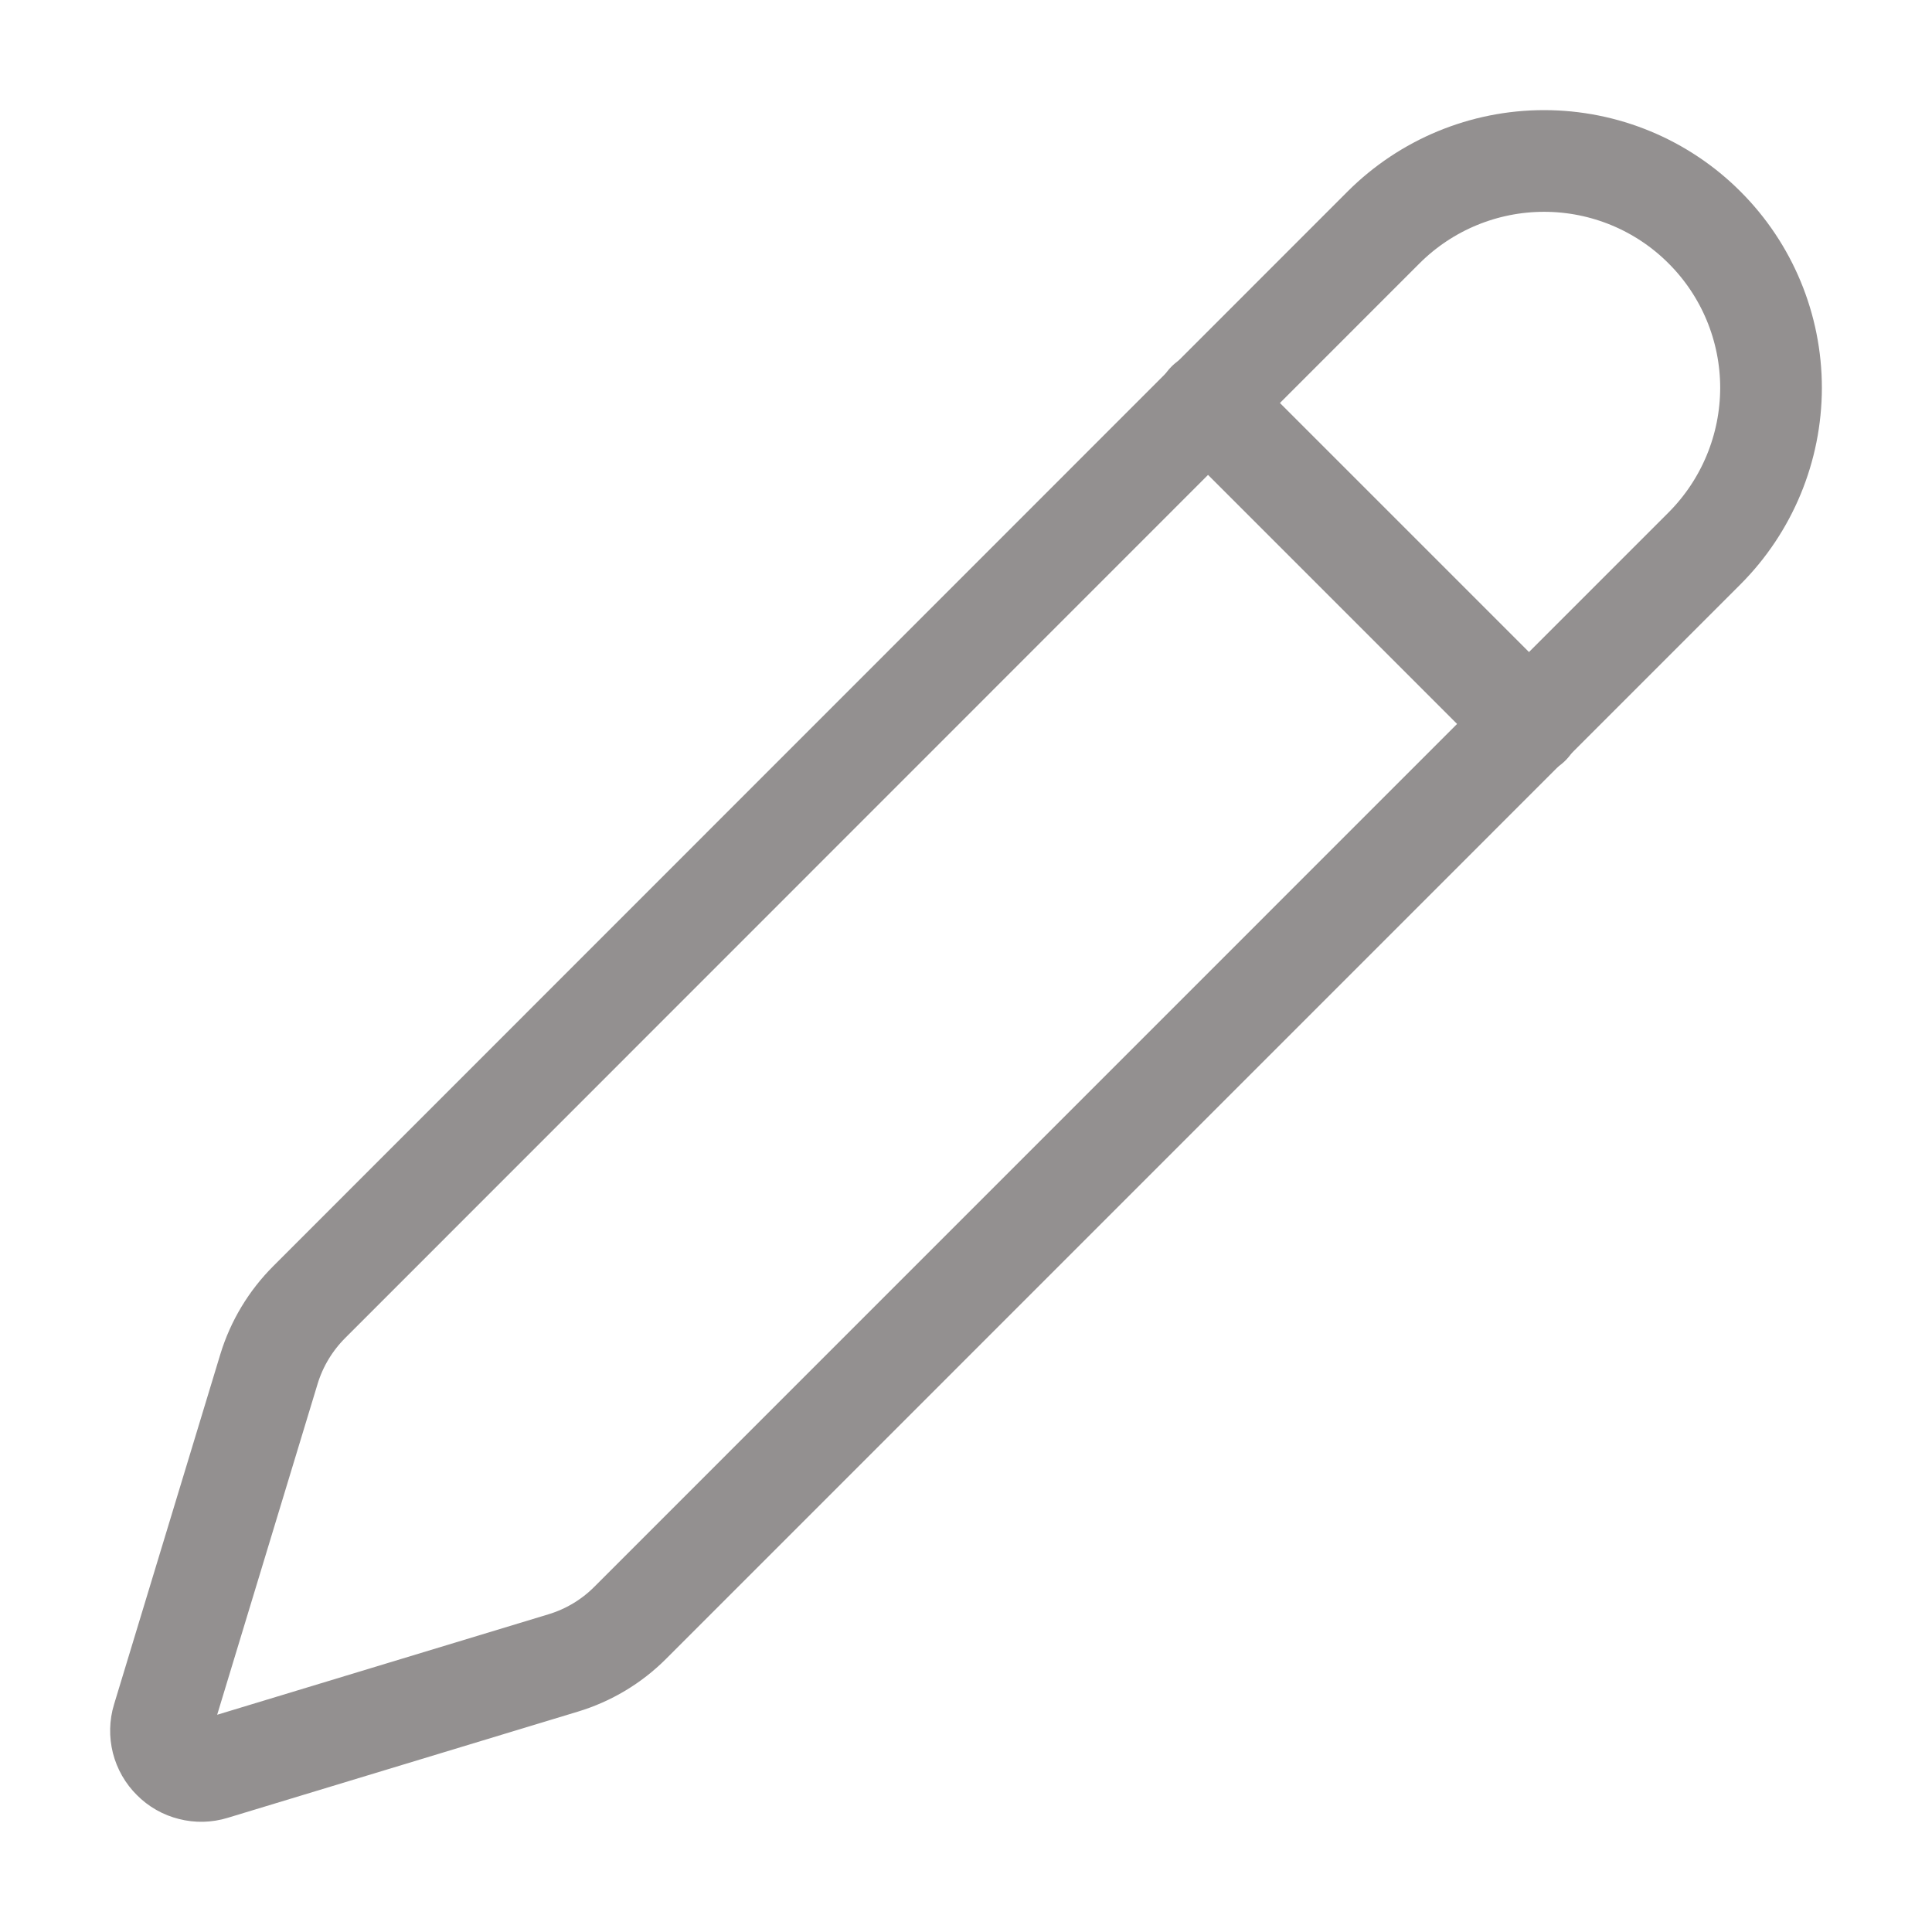
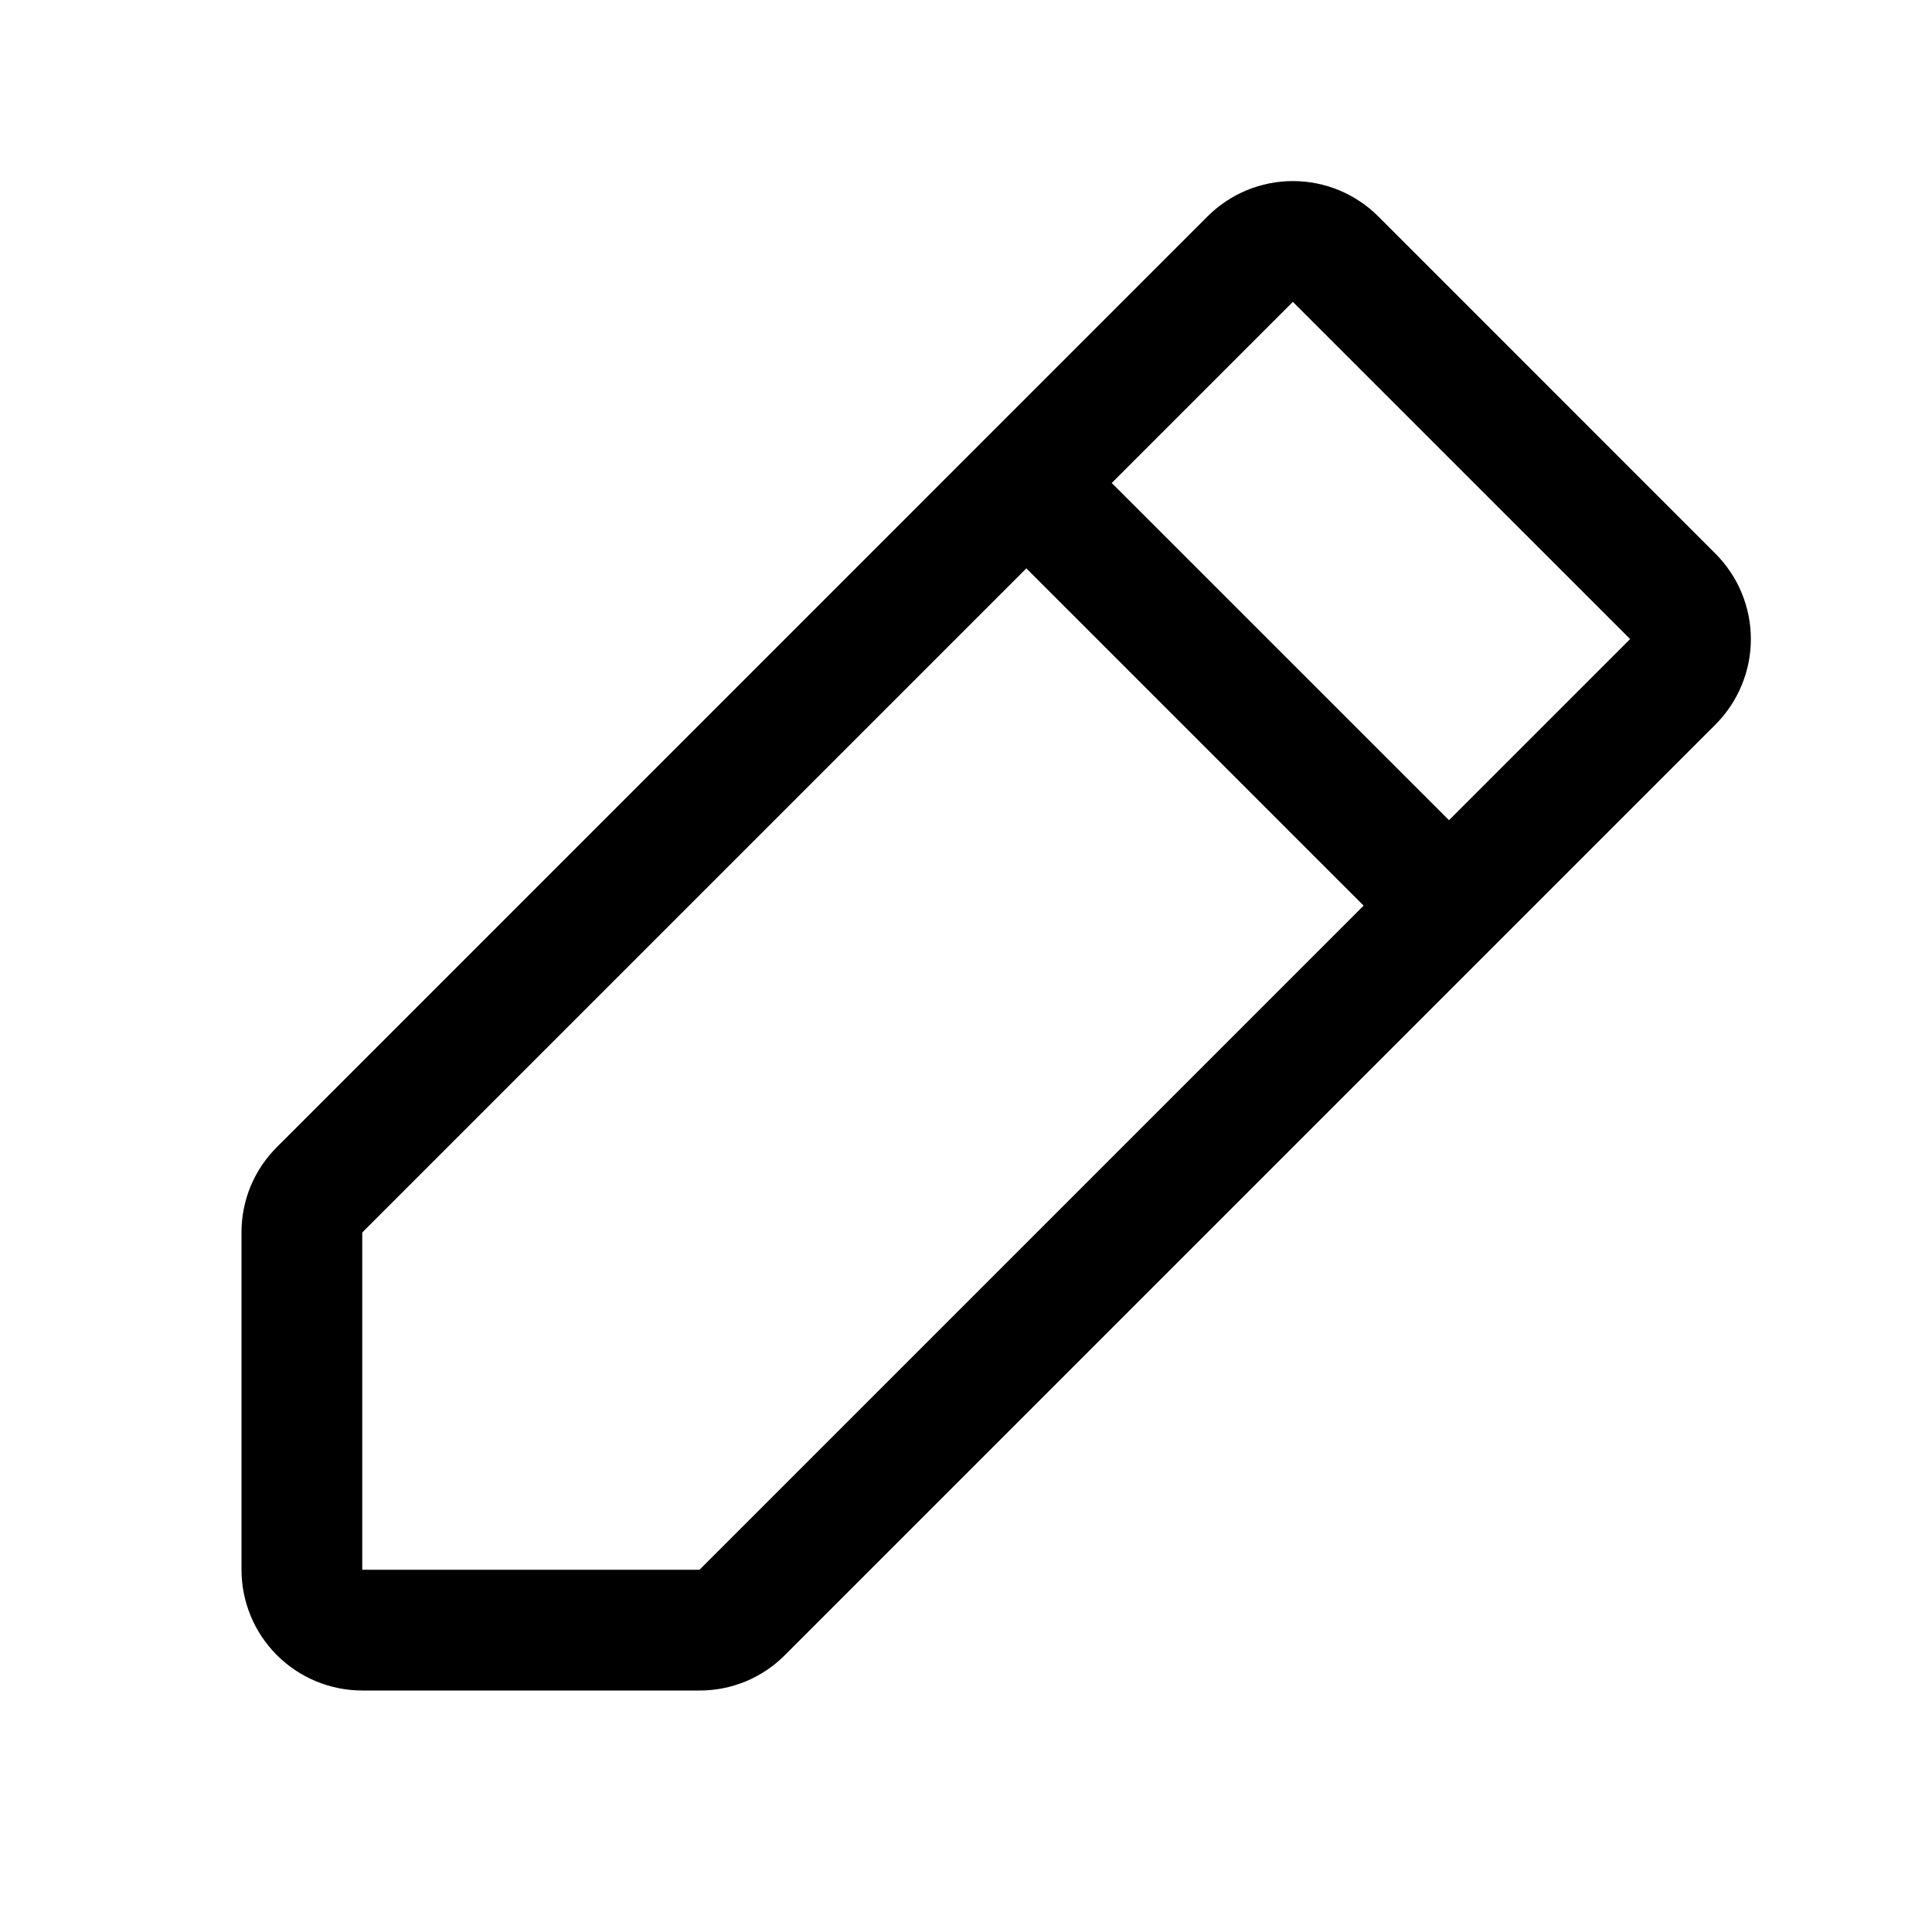
- <svg xmlns="http://www.w3.org/2000/svg" width="19" height="19" viewBox="0 0 19 19" fill="none">
-   <path d="M16.763 5.393C17.181 4.974 17.416 4.407 17.417 3.815C17.417 3.223 17.182 2.655 16.763 2.237C16.345 1.818 15.777 1.583 15.185 1.583C14.593 1.583 14.026 1.818 13.607 2.236L3.042 12.804C2.858 12.988 2.722 13.213 2.646 13.461L1.6 16.907C1.579 16.975 1.578 17.048 1.595 17.117C1.613 17.187 1.649 17.25 1.7 17.3C1.75 17.351 1.813 17.387 1.883 17.404C1.952 17.422 2.025 17.42 2.093 17.399L5.539 16.354C5.787 16.279 6.013 16.144 6.196 15.961L16.763 5.393Z" stroke="#939090" stroke-linecap="round" stroke-linejoin="round" />
-   <path d="M11.875 3.958L15.042 7.125" stroke="#939090" stroke-linecap="round" stroke-linejoin="round" />
+ <svg xmlns="http://www.w3.org/2000/svg" width="32" height="32" viewBox="0 0 32 32" fill="none">
+   <path d="M28.414 9.171L22.829 3.585C22.643 3.399 22.422 3.252 22.18 3.151C21.937 3.051 21.677 2.999 21.414 2.999C21.152 2.999 20.892 3.051 20.649 3.151C20.406 3.252 20.186 3.399 20 3.585L4.586 19C4.4 19.185 4.252 19.405 4.151 19.648C4.051 19.891 3.999 20.151 4 20.414V26C4 26.53 4.211 27.039 4.586 27.414C4.961 27.789 5.47 28 6 28H11.586C11.849 28.001 12.109 27.949 12.352 27.849C12.595 27.748 12.815 27.6 13 27.414L28.414 12C28.599 11.814 28.747 11.594 28.847 11.351C28.948 11.108 29 10.848 29 10.586C29 10.323 28.948 10.063 28.847 9.82C28.747 9.577 28.599 9.357 28.414 9.171ZM11.586 26H6V20.414L17 9.414L22.586 15L11.586 26ZM24 13.585L18.414 8L21.414 5L27 10.585L24 13.585Z" fill="black" />
</svg>
